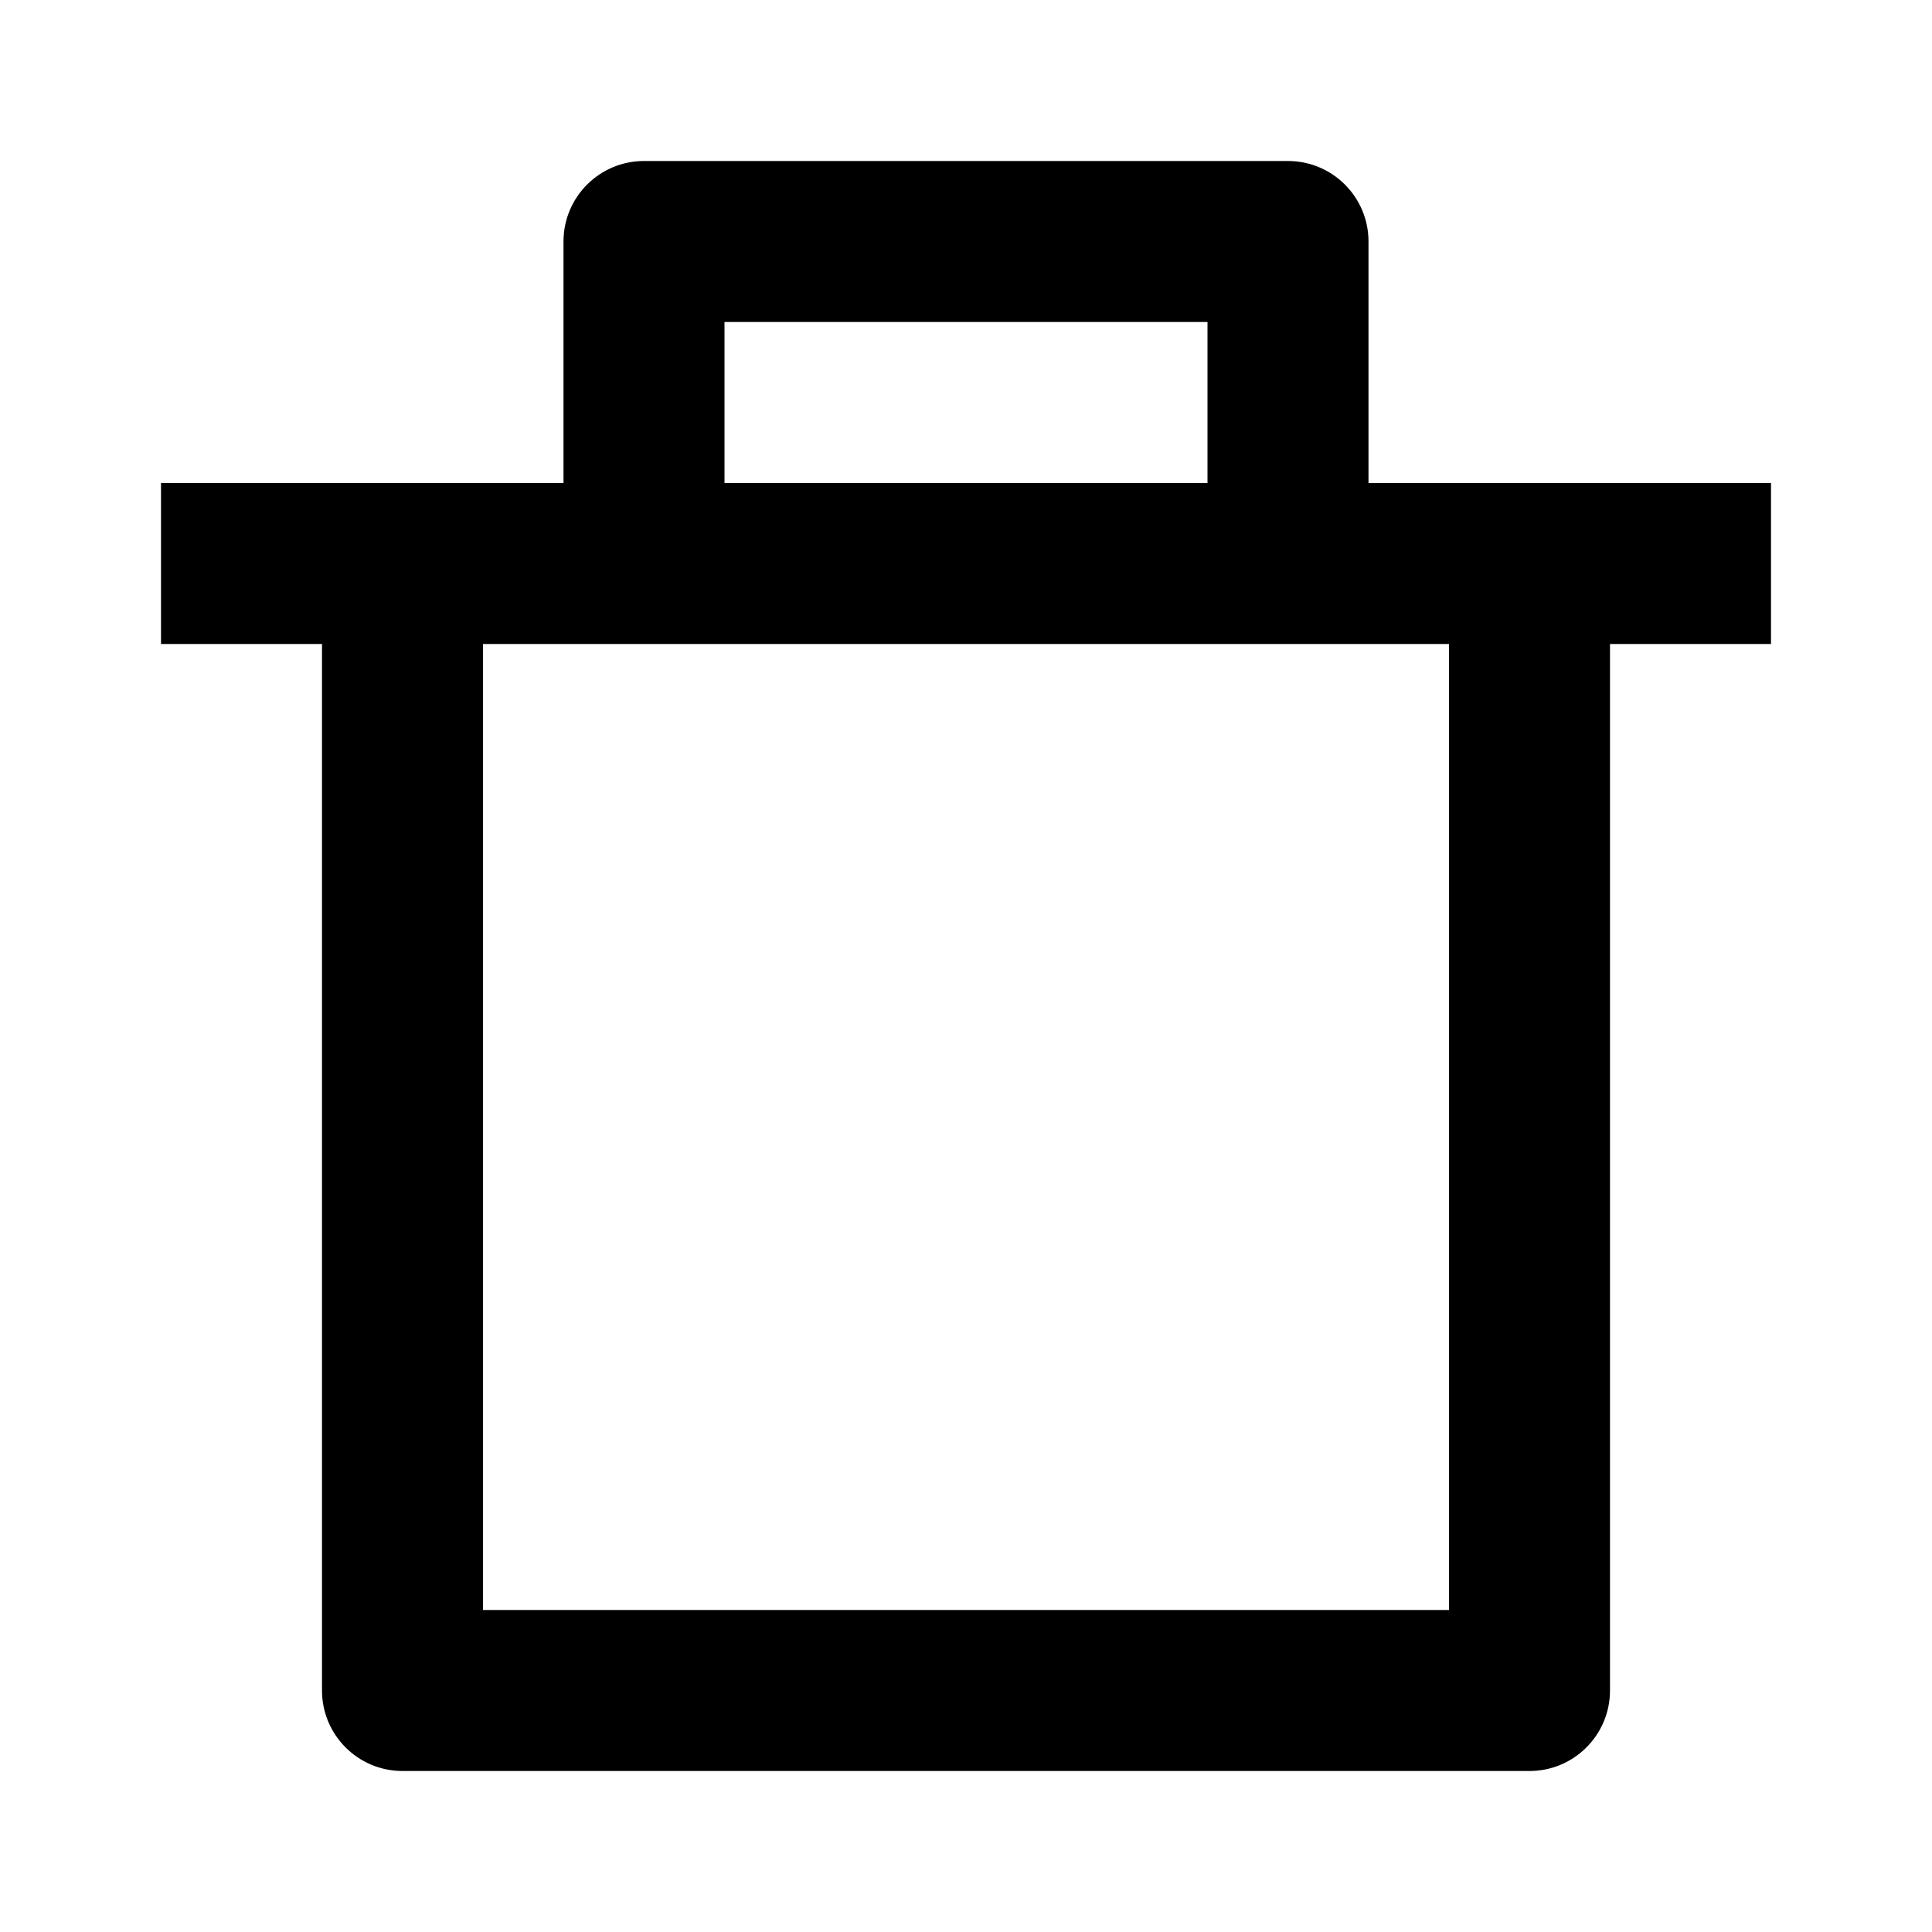
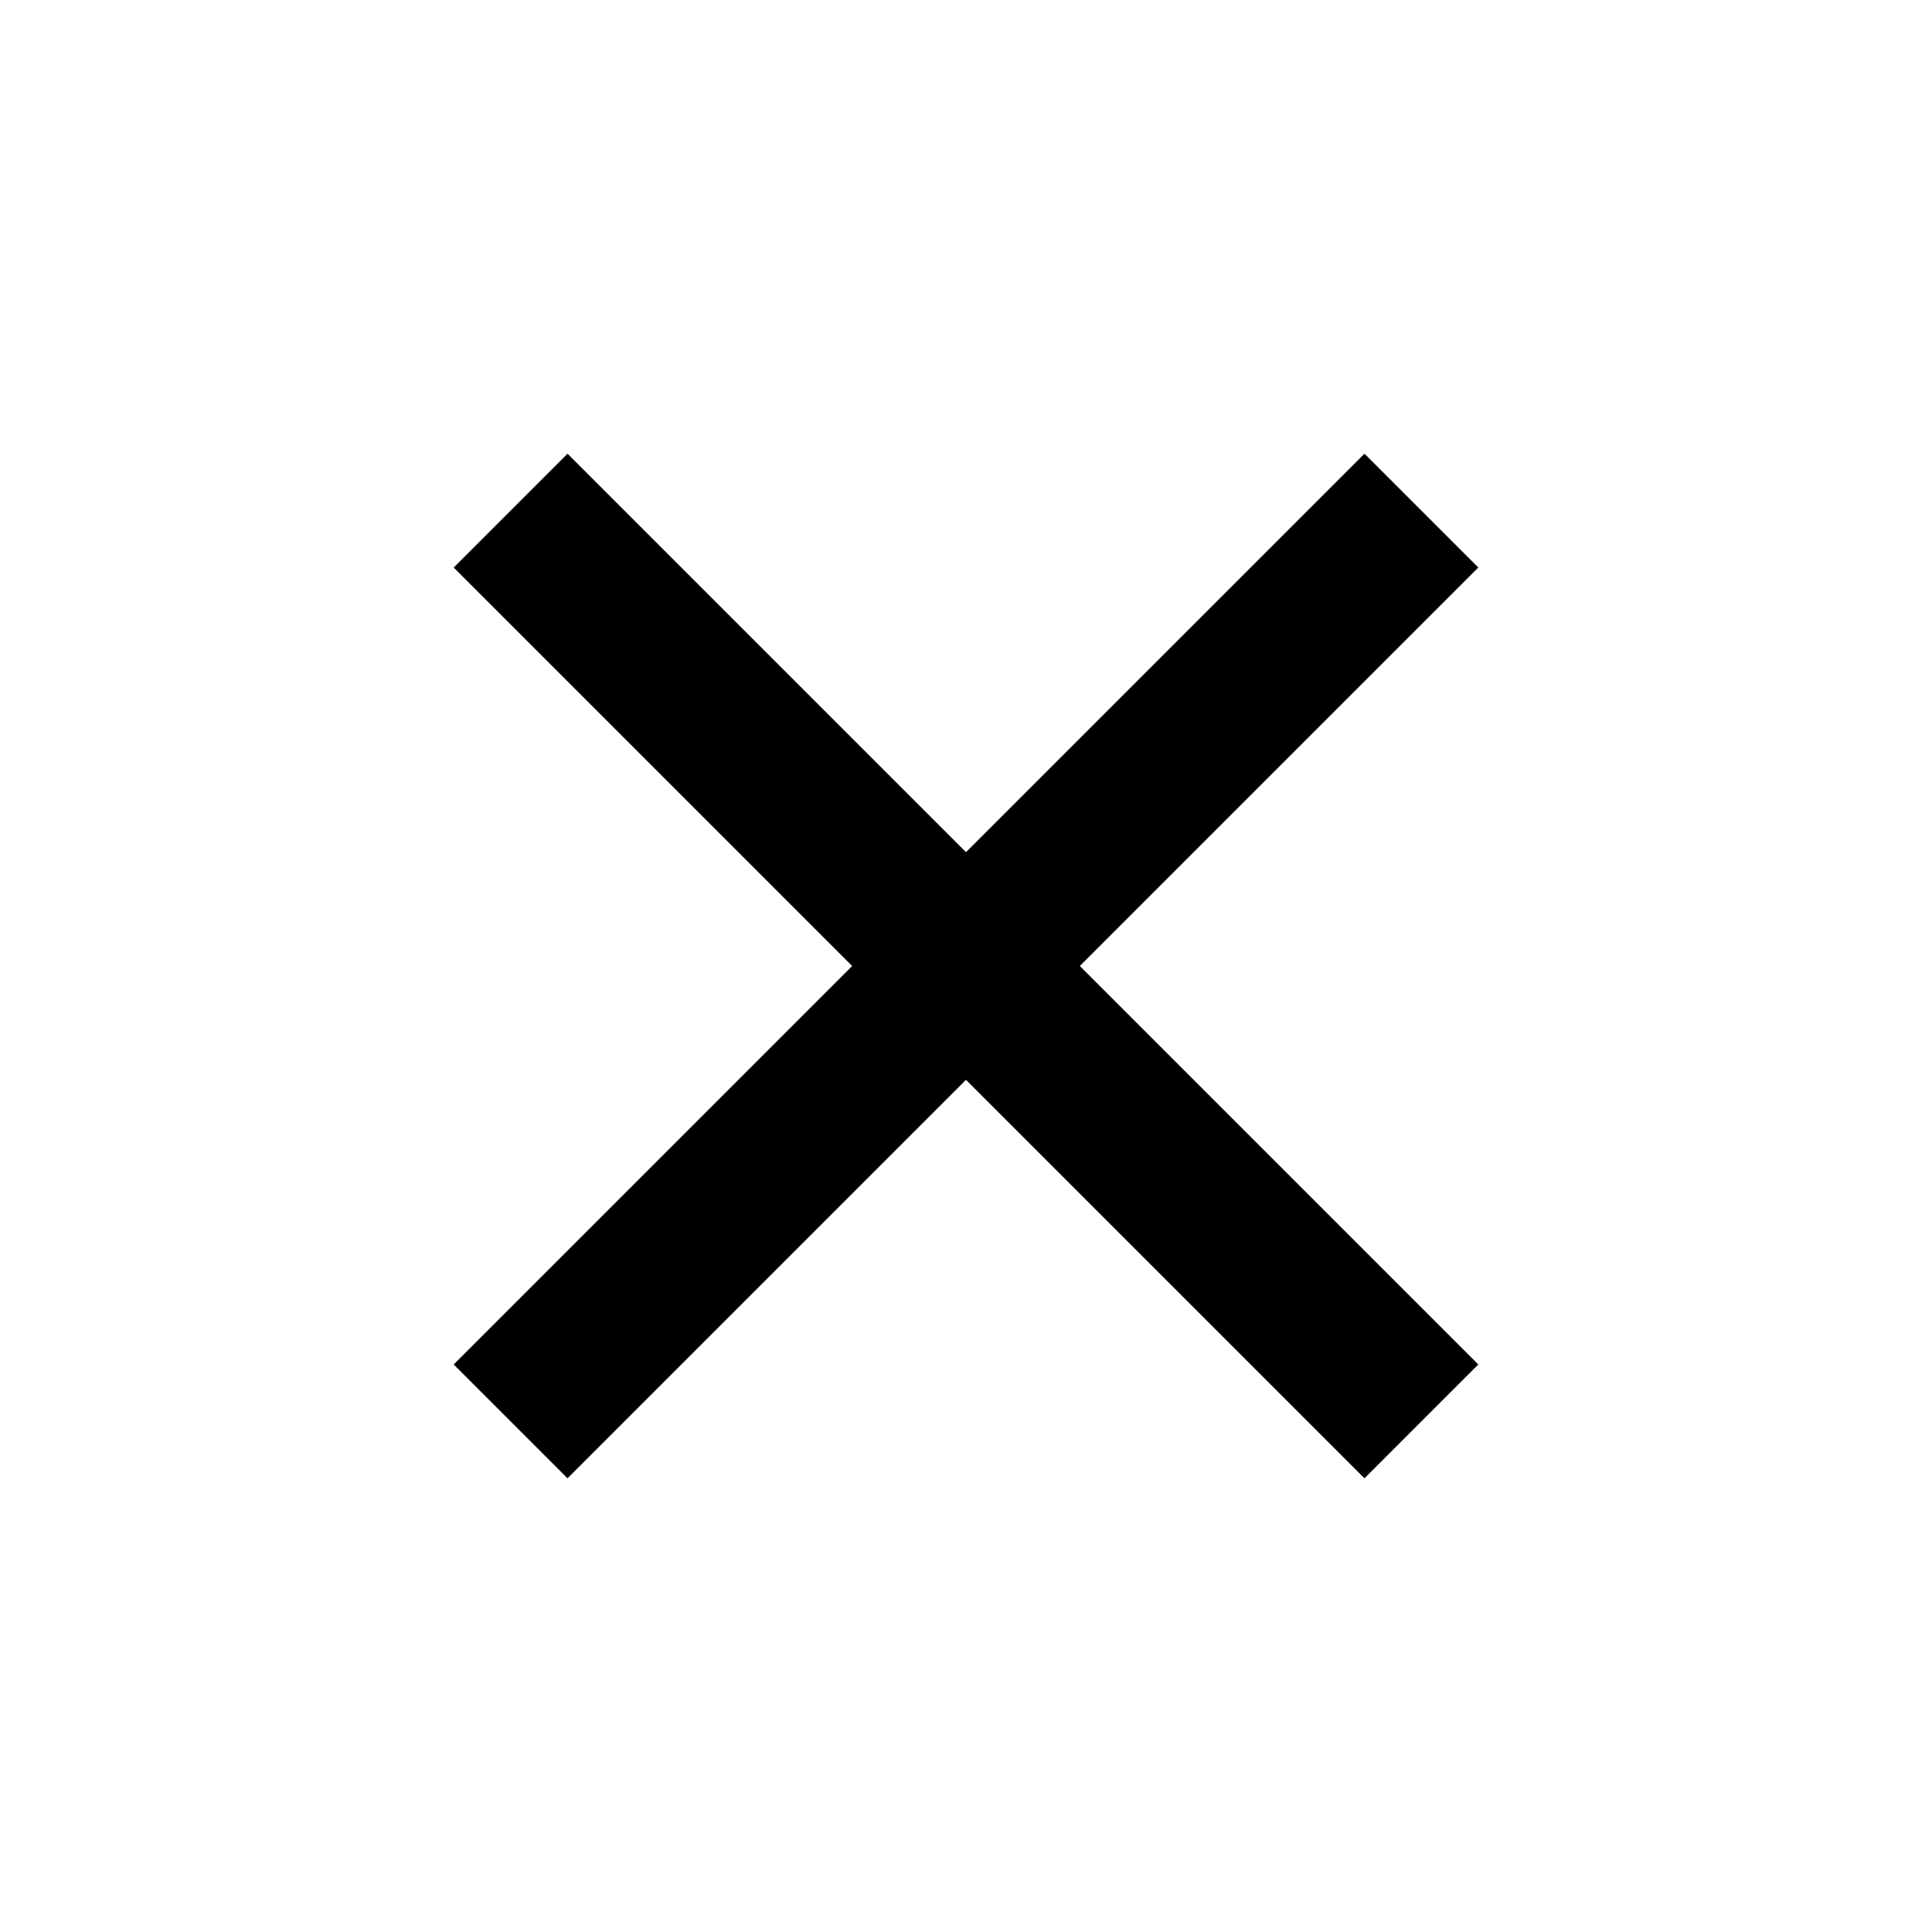
<svg xmlns="http://www.w3.org/2000/svg" width="800px" height="800px" viewBox="0 0 24 24">
  <g>
    <path fill="none" d="M0 0h24v24H0z" />
-     <path fill="currentColor" d="M17 6h5v2h-2v13a1 1 0 0 1-1 1H5a1 1 0 0 1-1-1V8H2V6h5V3a1 1 0 0 1 1-1h8a1 1 0 0 1 1 1v3zm1 2H6v12h12V8zM9 4v2h6V4H9z" />
+     <path d="M12 10.586l4.95-4.95 1.414 1.414-4.95 4.95 4.95 4.95-1.414 1.414-4.95-4.95-4.95 4.95-1.414-1.414 4.95-4.95-4.95-4.95L7.05 5.636z" />
  </g>
</svg>
